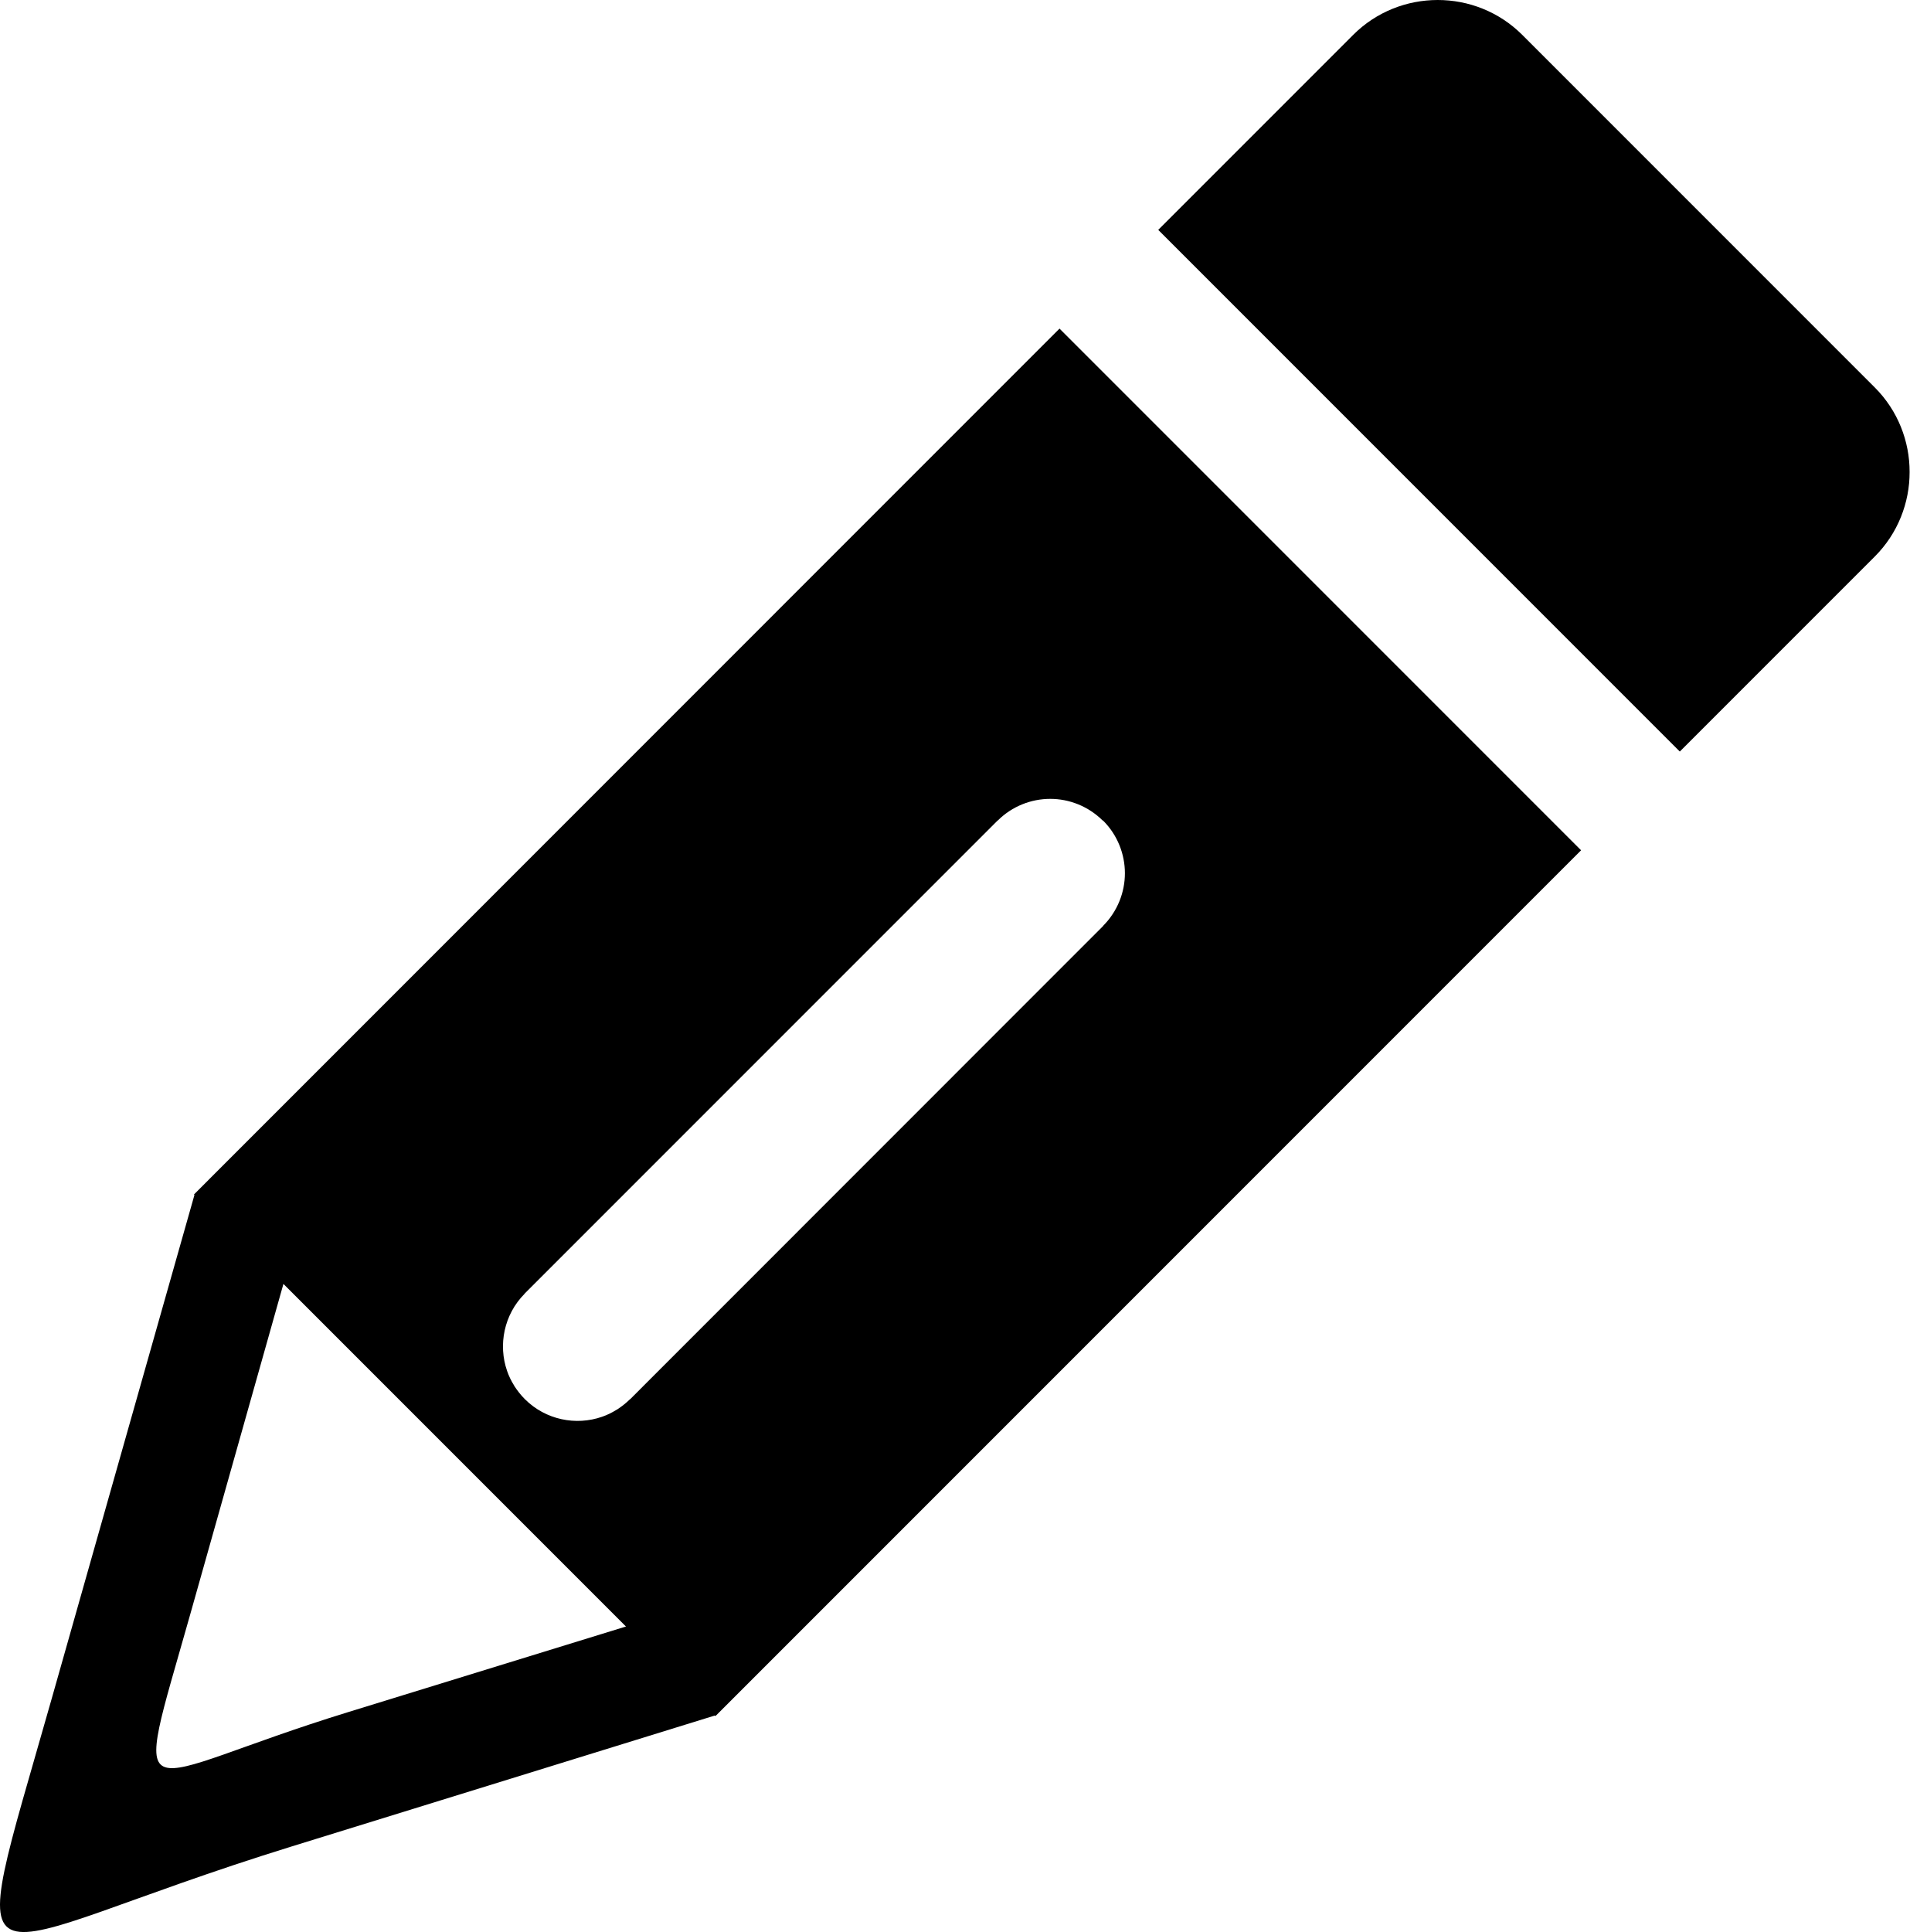
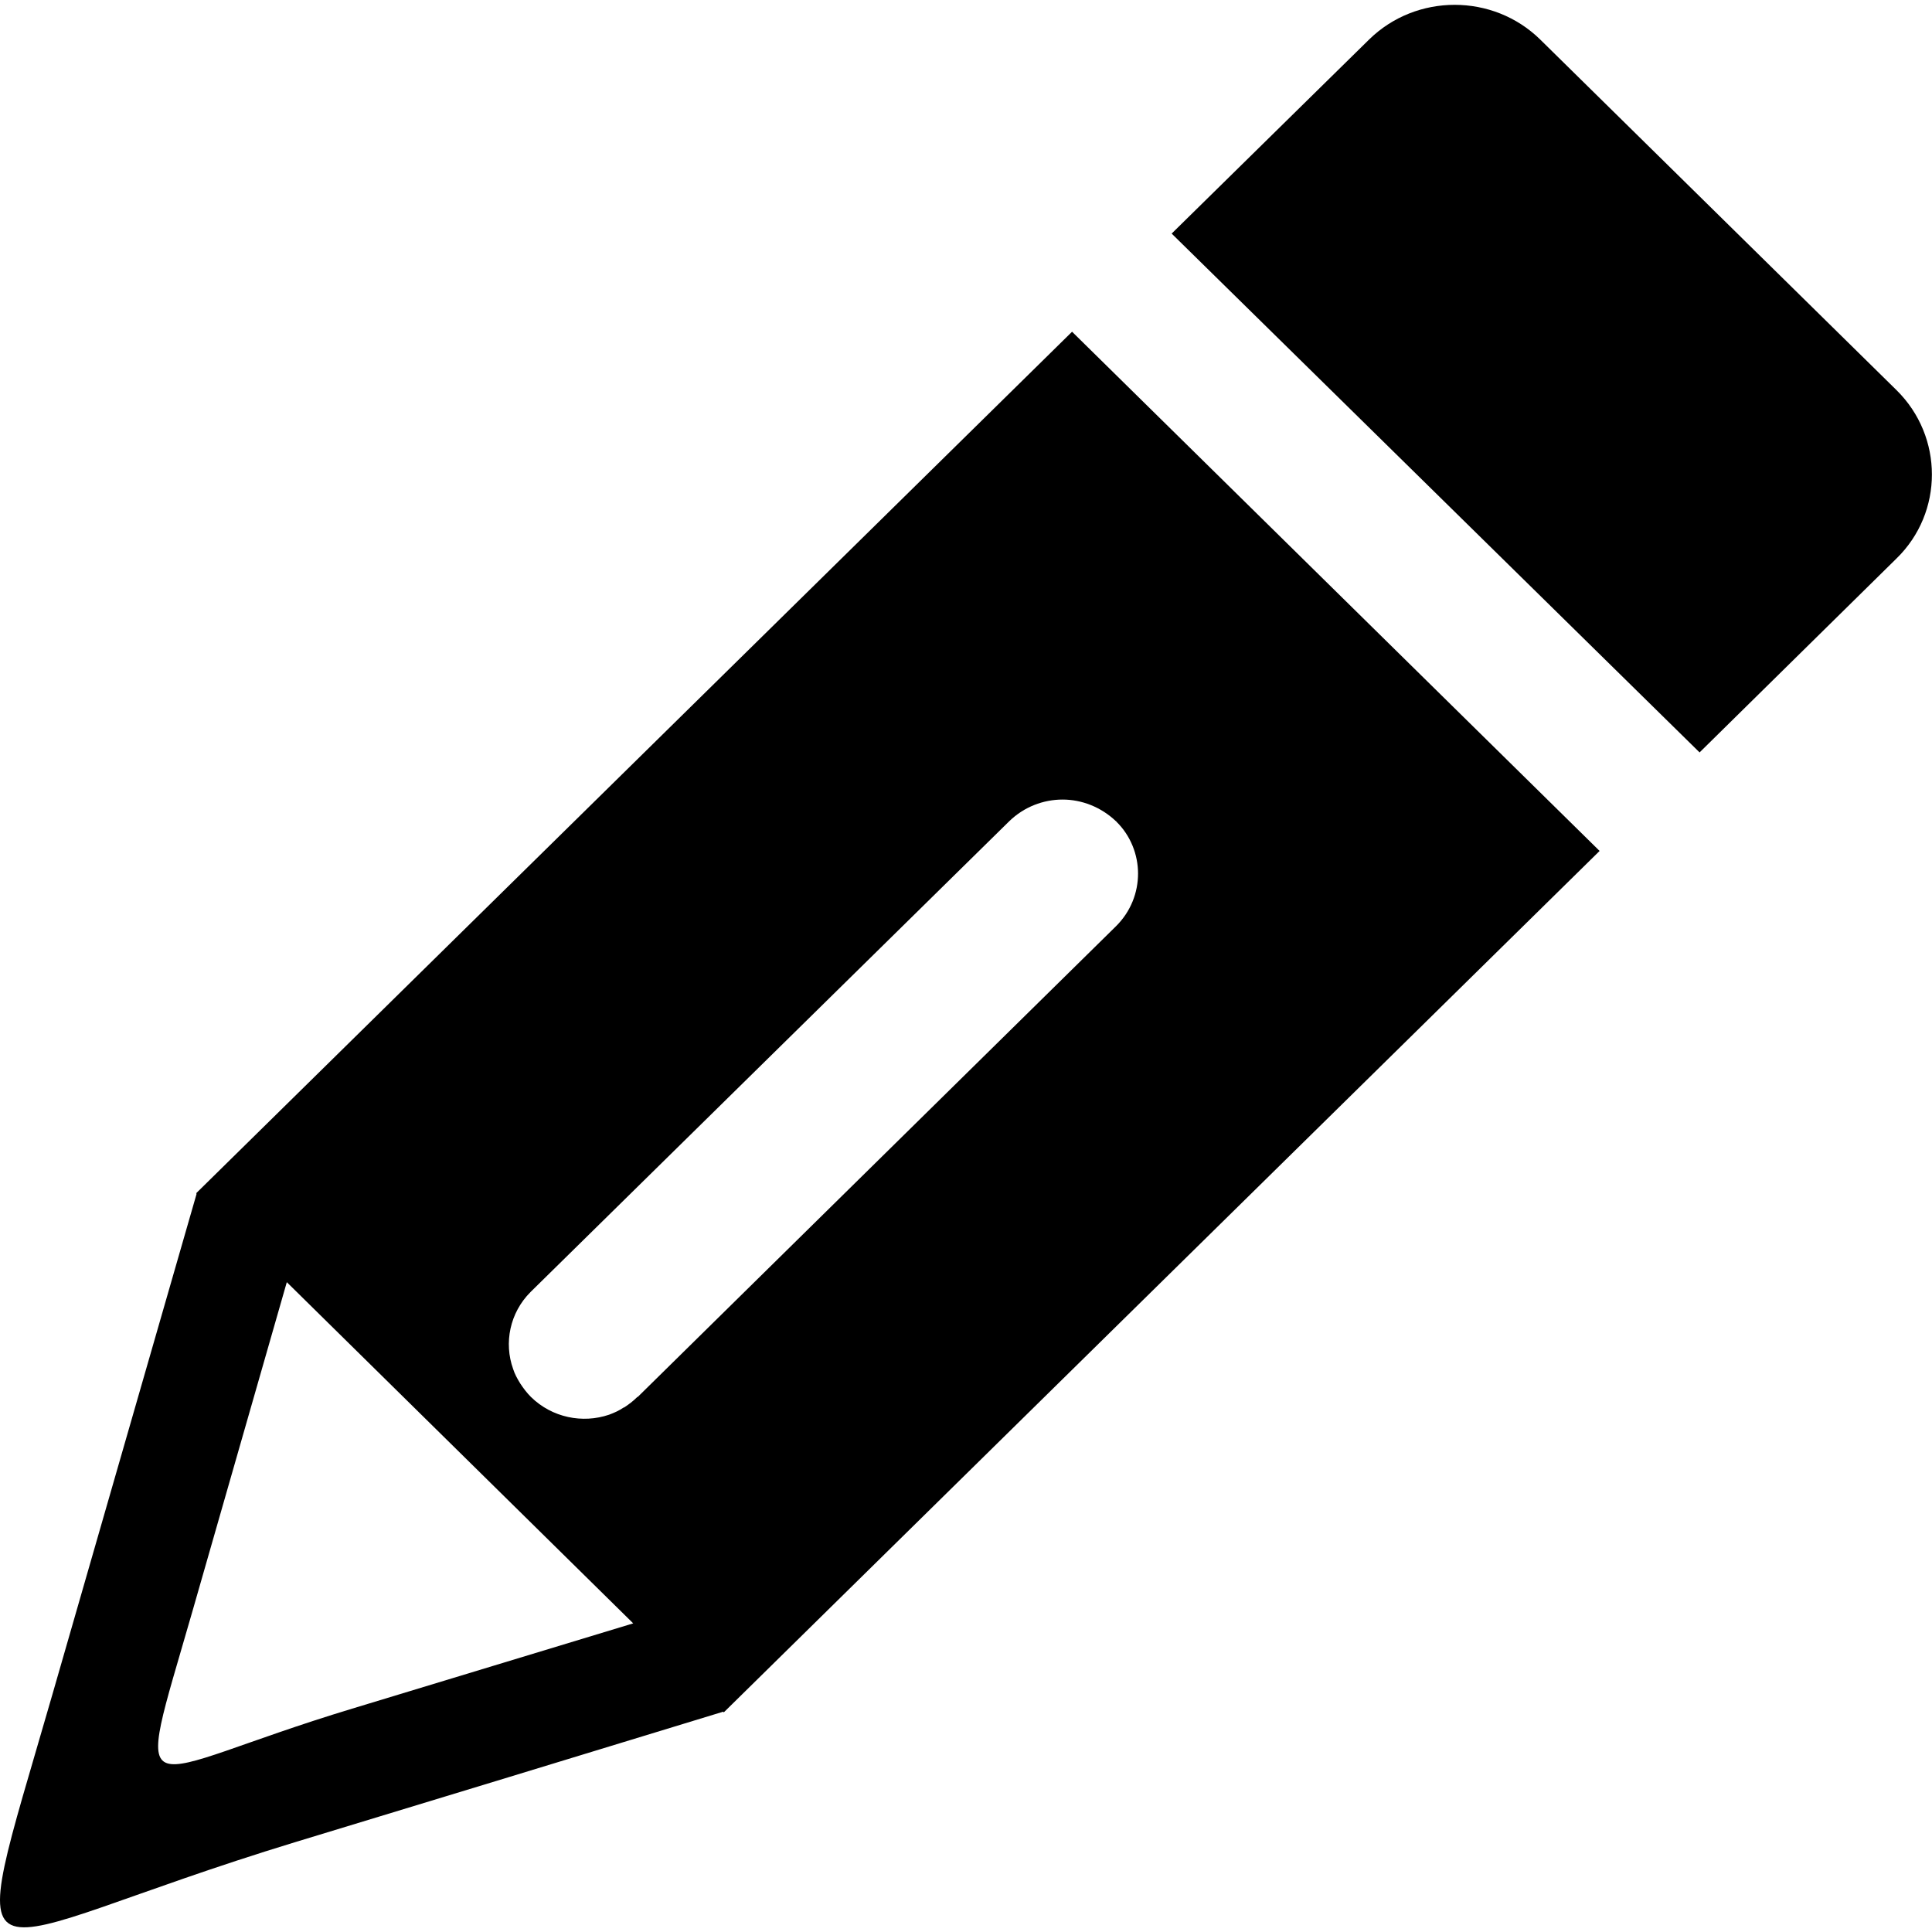
- <svg xmlns="http://www.w3.org/2000/svg" version="1.1" id="Layer_1" x="0px" y="0px" viewBox="0 0 121.48 122.88" style="enable-background:new 0 0 121.48 122.88">
-   <style type="text/css">.st0{fill-rule:evenodd;clip-rule:evenodd;}</style>
-   <g>
-     <path class="st0" d="M96.84,2.22l22.42,22.42c2.96,2.96,2.96,7.8,0,10.76l-12.4,12.4L73.68,14.62l12.4-12.4 C89.04-0.74,93.88-0.74,96.84,2.22L96.84,2.22z M70.18,52.19L70.18,52.19l0,0.01c0.92,0.92,1.38,2.14,1.38,3.34 c0,1.2-0.46,2.41-1.38,3.34v0.01l-0.01,0.01L40.09,88.99l0,0h-0.01c-0.26,0.26-0.55,0.48-0.84,0.67h-0.01 c-0.3,0.19-0.61,0.34-0.93,0.45c-1.66,0.58-3.59,0.2-4.91-1.12h-0.01l0,0v-0.01c-0.26-0.26-0.48-0.55-0.67-0.84v-0.01 c-0.19-0.3-0.34-0.61-0.45-0.93c-0.58-1.66-0.2-3.59,1.11-4.91v-0.01l30.09-30.09l0,0h0.01c0.92-0.92,2.14-1.38,3.34-1.38 c1.2,0,2.41,0.46,3.34,1.38L70.18,52.19L70.18,52.19L70.18,52.19z M45.48,109.11c-8.98,2.78-17.95,5.55-26.93,8.33 C-2.55,123.97-2.46,128.32,3.3,108l9.07-32v0l-0.03-0.03L67.4,20.9l33.18,33.18l-55.07,55.07L45.48,109.11L45.48,109.11z M18.03,81.66l21.79,21.79c-5.9,1.82-11.8,3.64-17.69,5.45c-13.86,4.27-13.8,7.13-10.03-6.22L18.03,81.66L18.03,81.66z" />
+ <svg xmlns="http://www.w3.org/2000/svg" width="20px" height="20px" viewBox="0 0 20 20" version="1.1">
+   <g id="surface1">
+     <path style=" stroke:none;fill-rule:evenodd;fill:rgb(0%,0%,0%);fill-opacity:1;" d="M 15.945 0.41 L 19.633 4.039 C 20.121 4.52 20.121 5.305 19.633 5.781 L 17.594 7.789 L 12.129 2.418 L 14.172 0.41 C 14.66 -0.07 15.457 -0.07 15.945 0.41 Z M 11.555 8.5 L 11.555 8.504 C 11.707 8.652 11.781 8.852 11.781 9.043 C 11.781 9.238 11.707 9.434 11.555 9.586 L 11.551 9.59 L 6.602 14.461 L 6.598 14.461 C 6.555 14.504 6.508 14.539 6.461 14.57 L 6.457 14.57 C 6.41 14.602 6.359 14.625 6.305 14.645 C 6.031 14.738 5.715 14.676 5.496 14.461 C 5.453 14.418 5.418 14.371 5.387 14.324 C 5.355 14.273 5.328 14.223 5.312 14.172 C 5.215 13.902 5.277 13.59 5.492 13.375 L 10.449 8.5 C 10.602 8.352 10.801 8.277 11 8.277 C 11.195 8.277 11.395 8.352 11.551 8.5 Z M 7.488 17.719 C 6.008 18.172 4.531 18.621 3.055 19.07 C -0.418 20.129 -0.406 20.832 0.543 17.539 L 2.035 12.359 L 2.031 12.352 L 11.098 3.434 L 16.559 8.809 L 7.492 17.727 Z M 2.969 13.273 L 6.555 16.805 C 5.586 17.098 4.613 17.395 3.645 17.688 C 1.363 18.379 1.371 18.84 1.992 16.68 Z M 2.969 13.273 " />
  </g>
</svg>
